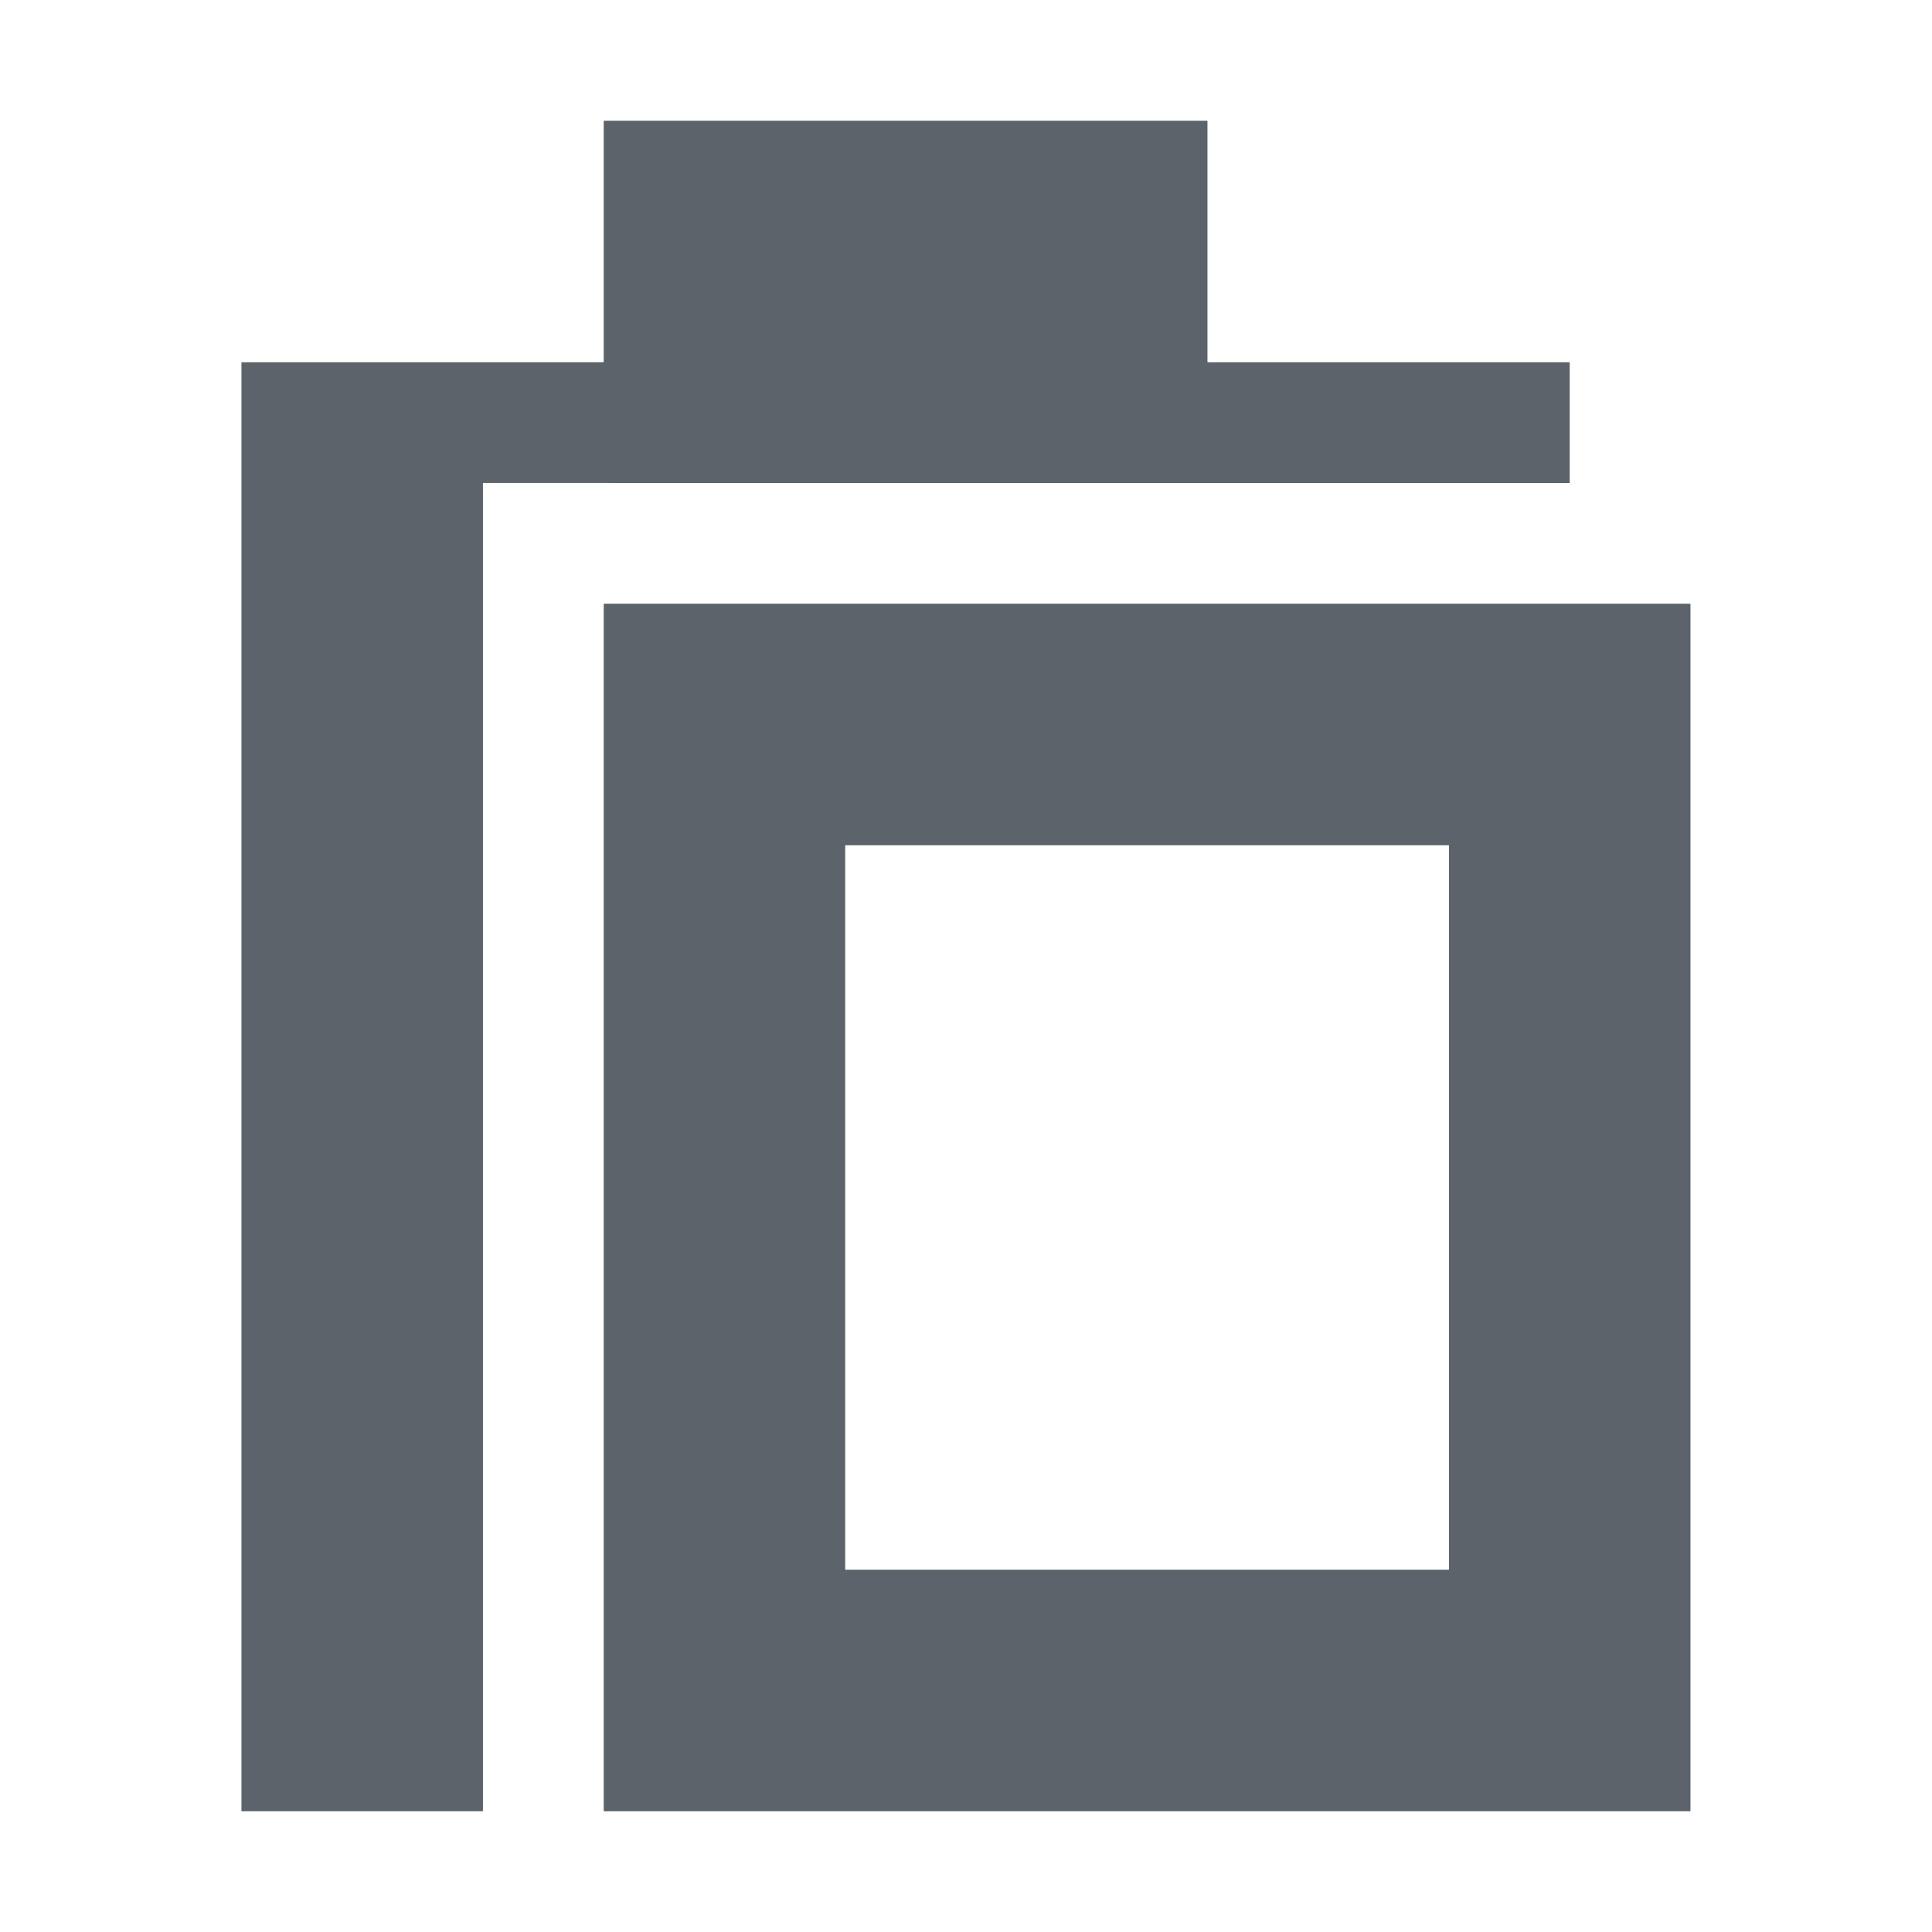
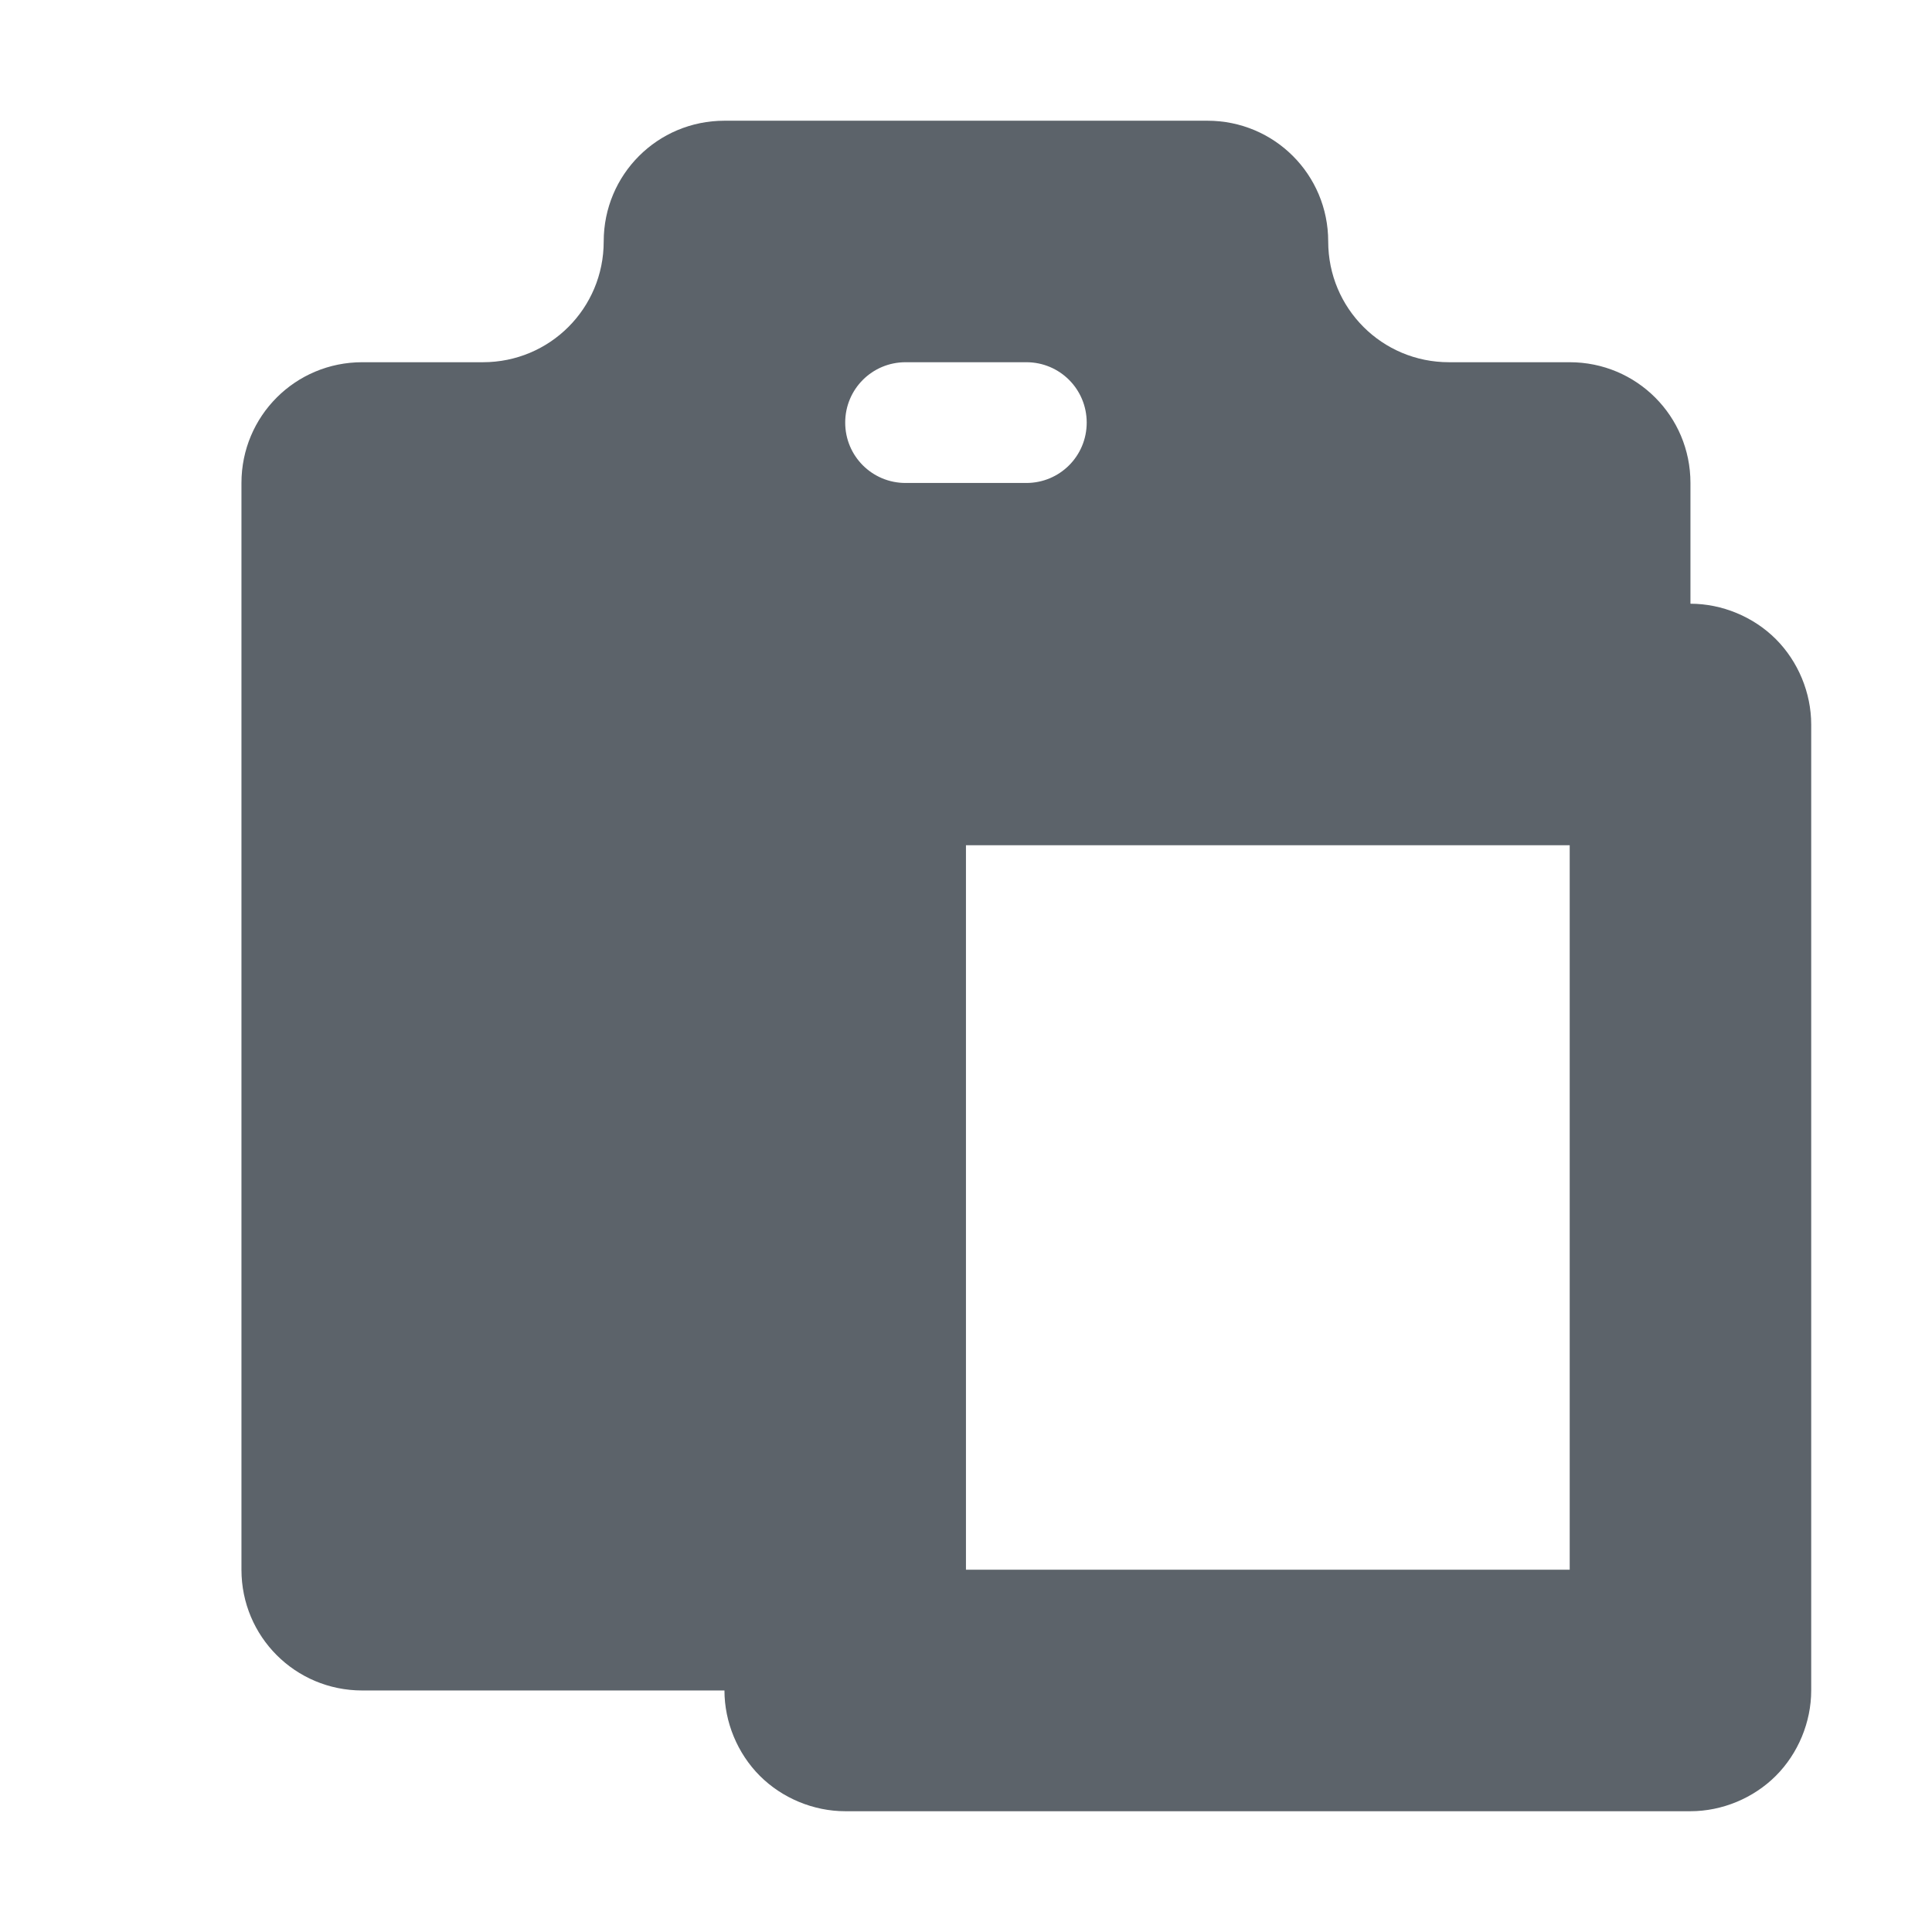
<svg xmlns="http://www.w3.org/2000/svg" width="16" height="16" id="svg13094" version="1.1">
  <defs id="defs13096" />
  <g transform="translate(9384.308,-4846.199)" id="layer1">
-     <path id="path2994" d="m -9379.308,4847.199 0,2 -3,0 0,12 2,0 0,-11 9,1e-4 0,-1 -3,0 0,-2 z m 0,4 0,10 9,0 0,-10 z m 2,2 5,0 0,6 -5,0 z" style="font-size:medium;font-style:normal;font-variant:normal;font-weight:normal;font-stretch:normal;text-indent:0;text-align:start;text-decoration:none;line-height:normal;letter-spacing:normal;word-spacing:normal;text-transform:none;direction:ltr;block-progression:tb;writing-mode:lr-tb;text-anchor:start;baseline-shift:baseline;color:#000000;fill:#27303a;fill-opacity:0.753;stroke:none;stroke-width:57.893;marker:none;visibility:visible;display:inline;overflow:visible;enable-background:accumulate;font-family:Sans;-inkscape-font-specification:Sans" />
+     <path d="m -9378.308,4847.199 c -0.554,0 -1,0.446 -1,1 0,0.554 -0.446,1 -1,1 l -1,0 c -0.554,0 -1,0.446 -1,1 l 0,9 c 0,0.554 0.446,1 1,1 l 3,0 c 0,0.262 0.108,0.522 0.293,0.707 0.185,0.185 0.445,0.293 0.707,0.293 l 7,0 c 0.262,0 0.522,-0.108 0.707,-0.293 0.185,-0.185 0.293,-0.445 0.293,-0.707 l 0,-8 c 0,-0.262 -0.108,-0.522 -0.293,-0.707 -0.185,-0.185 -0.445,-0.293 -0.707,-0.293 l 0,0 0,-1 c 0,-0.554 -0.446,-1 -1,-1 l -1,0 c -0.554,0 -1,-0.446 -1,-1 0,-0.554 -0.446,-1 -1,-1 z m 1.5,2 1,0 c 0.277,0 0.5,0.223 0.5,0.5 0,0.277 -0.223,0.5 -0.5,0.5 l -1,0 c -0.277,0 -0.5,-0.223 -0.5,-0.5 0,-0.277 0.223,-0.5 0.5,-0.5 z m 0.5,4 5,0 0,6 -5,0 z" id="path3807" style="fill:#27303a;fill-opacity:0.753;color:#000000;fill-rule:nonzero;stroke:none;stroke-width:57.893;marker:none;visibility:visible;display:inline;overflow:visible;enable-background:accumulate" class="ColorScheme-Text" />
  </g>
</svg>
